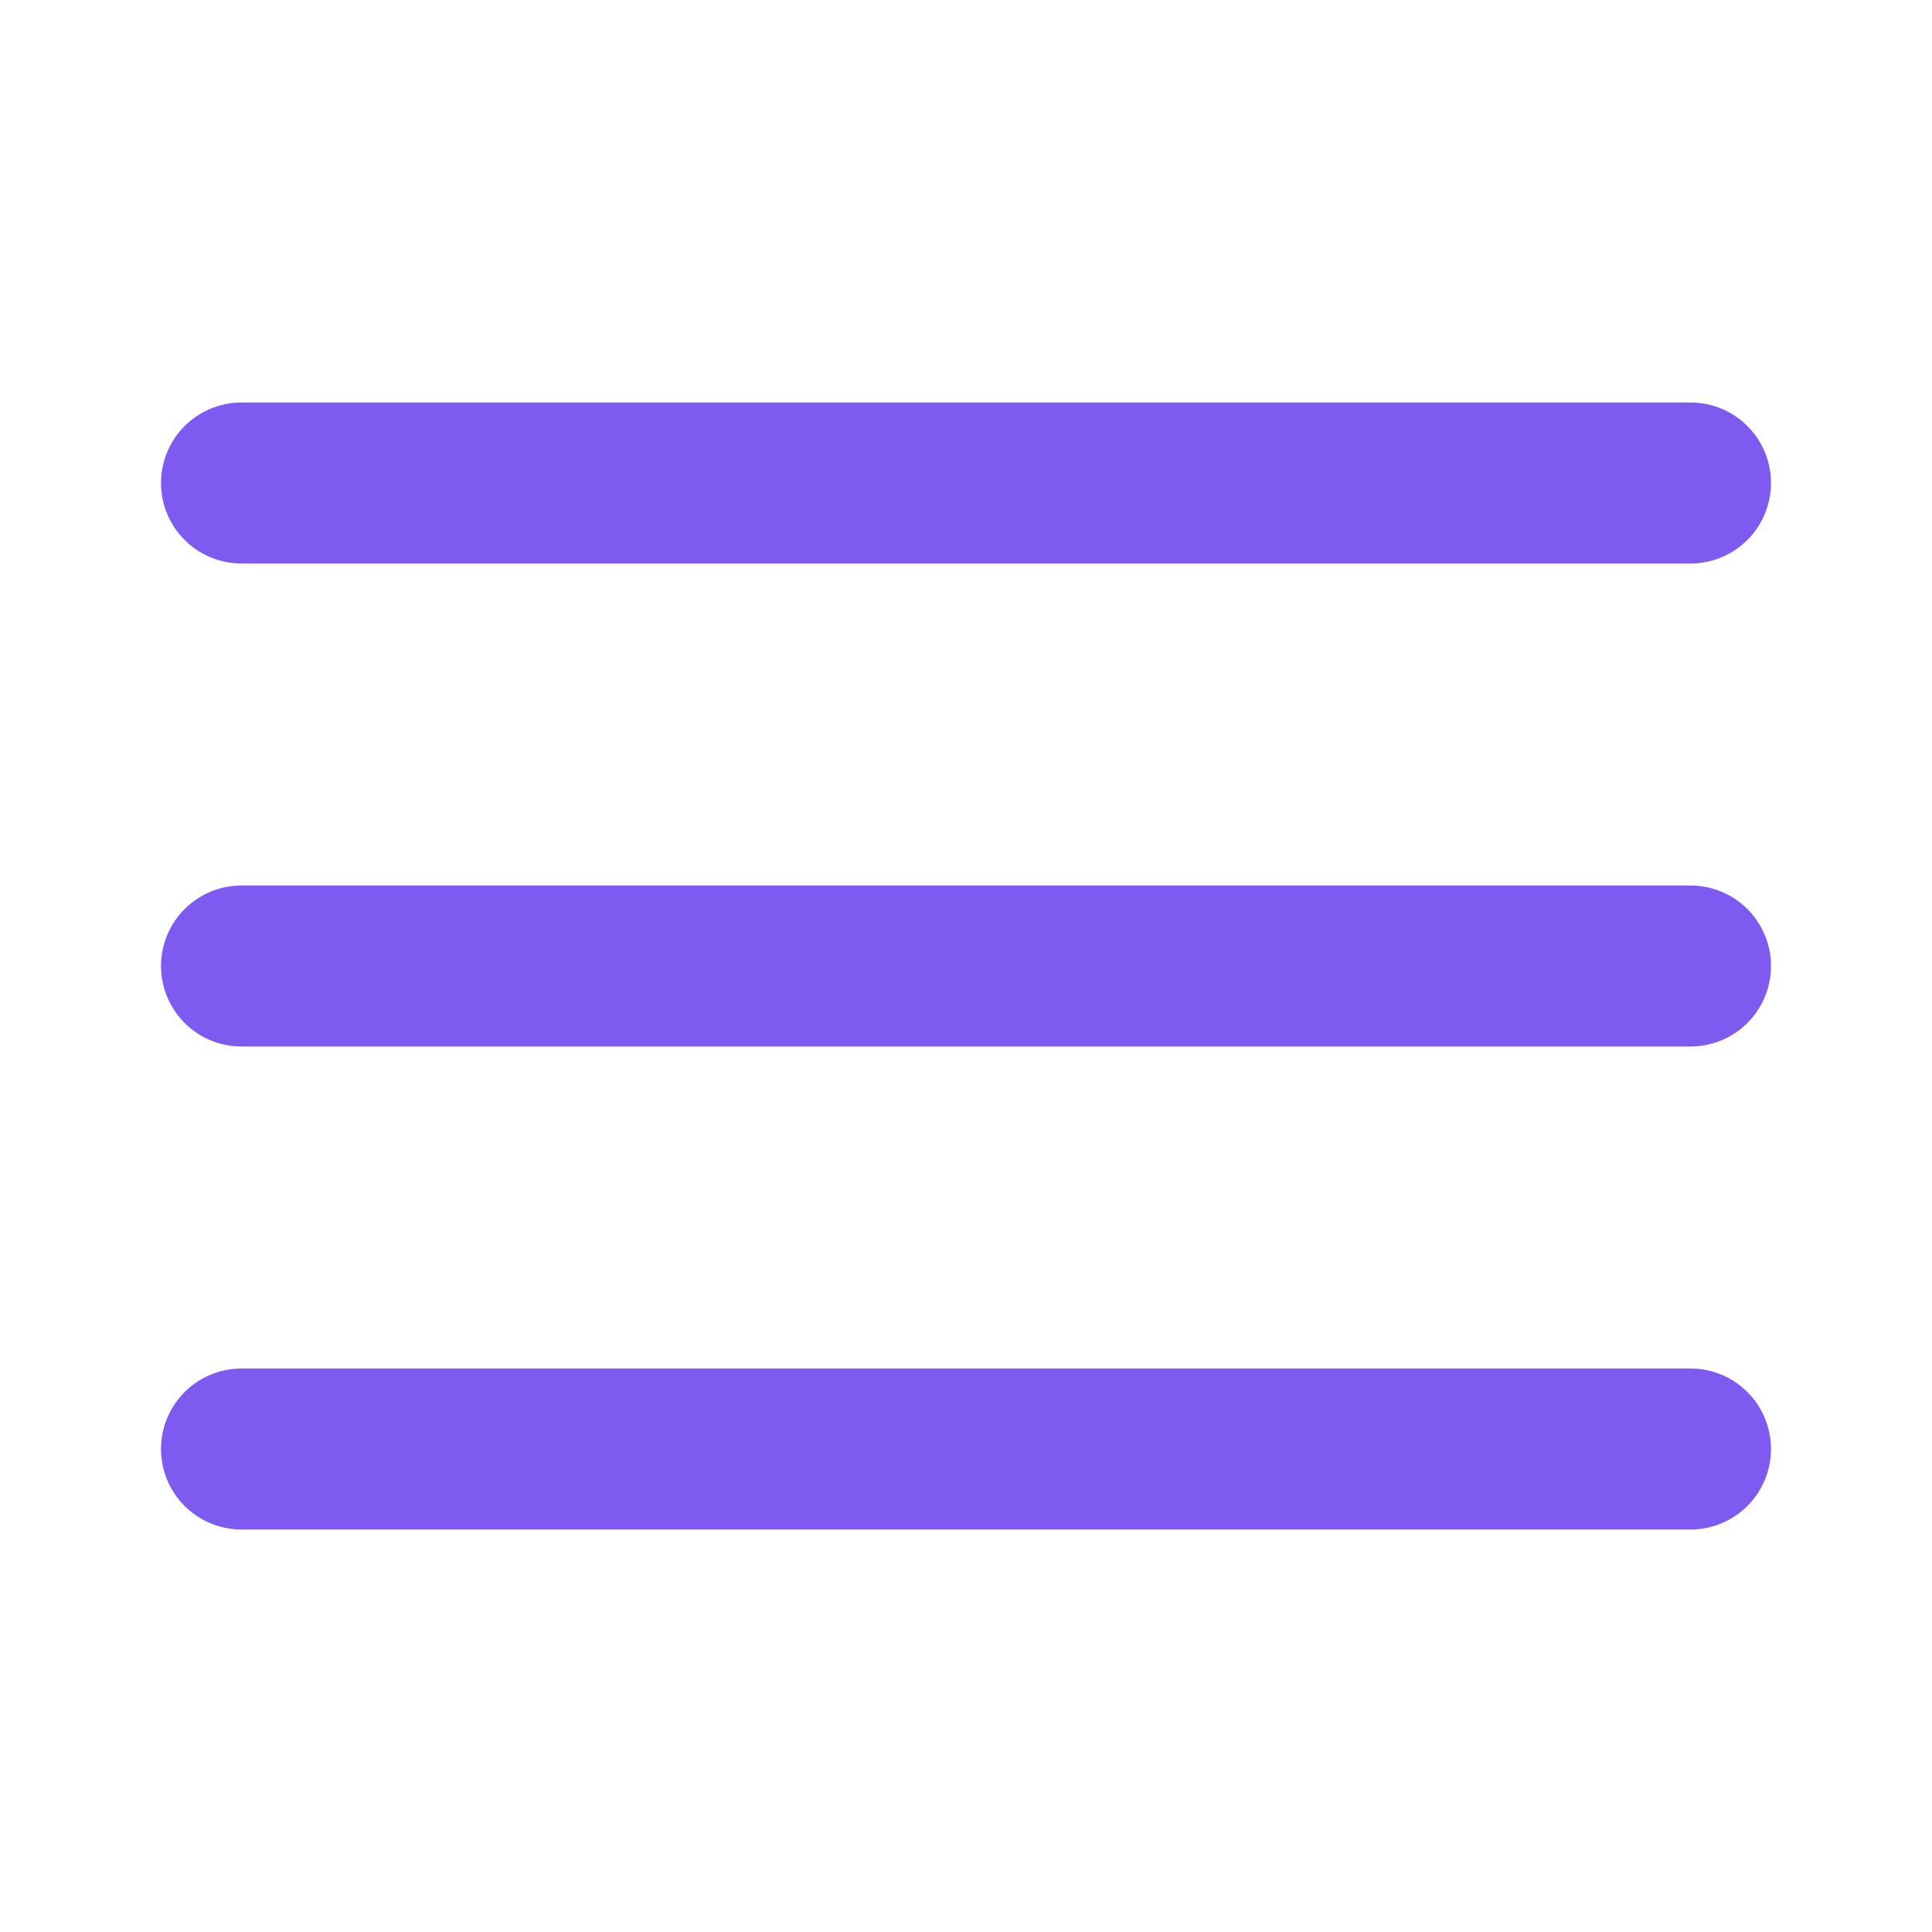
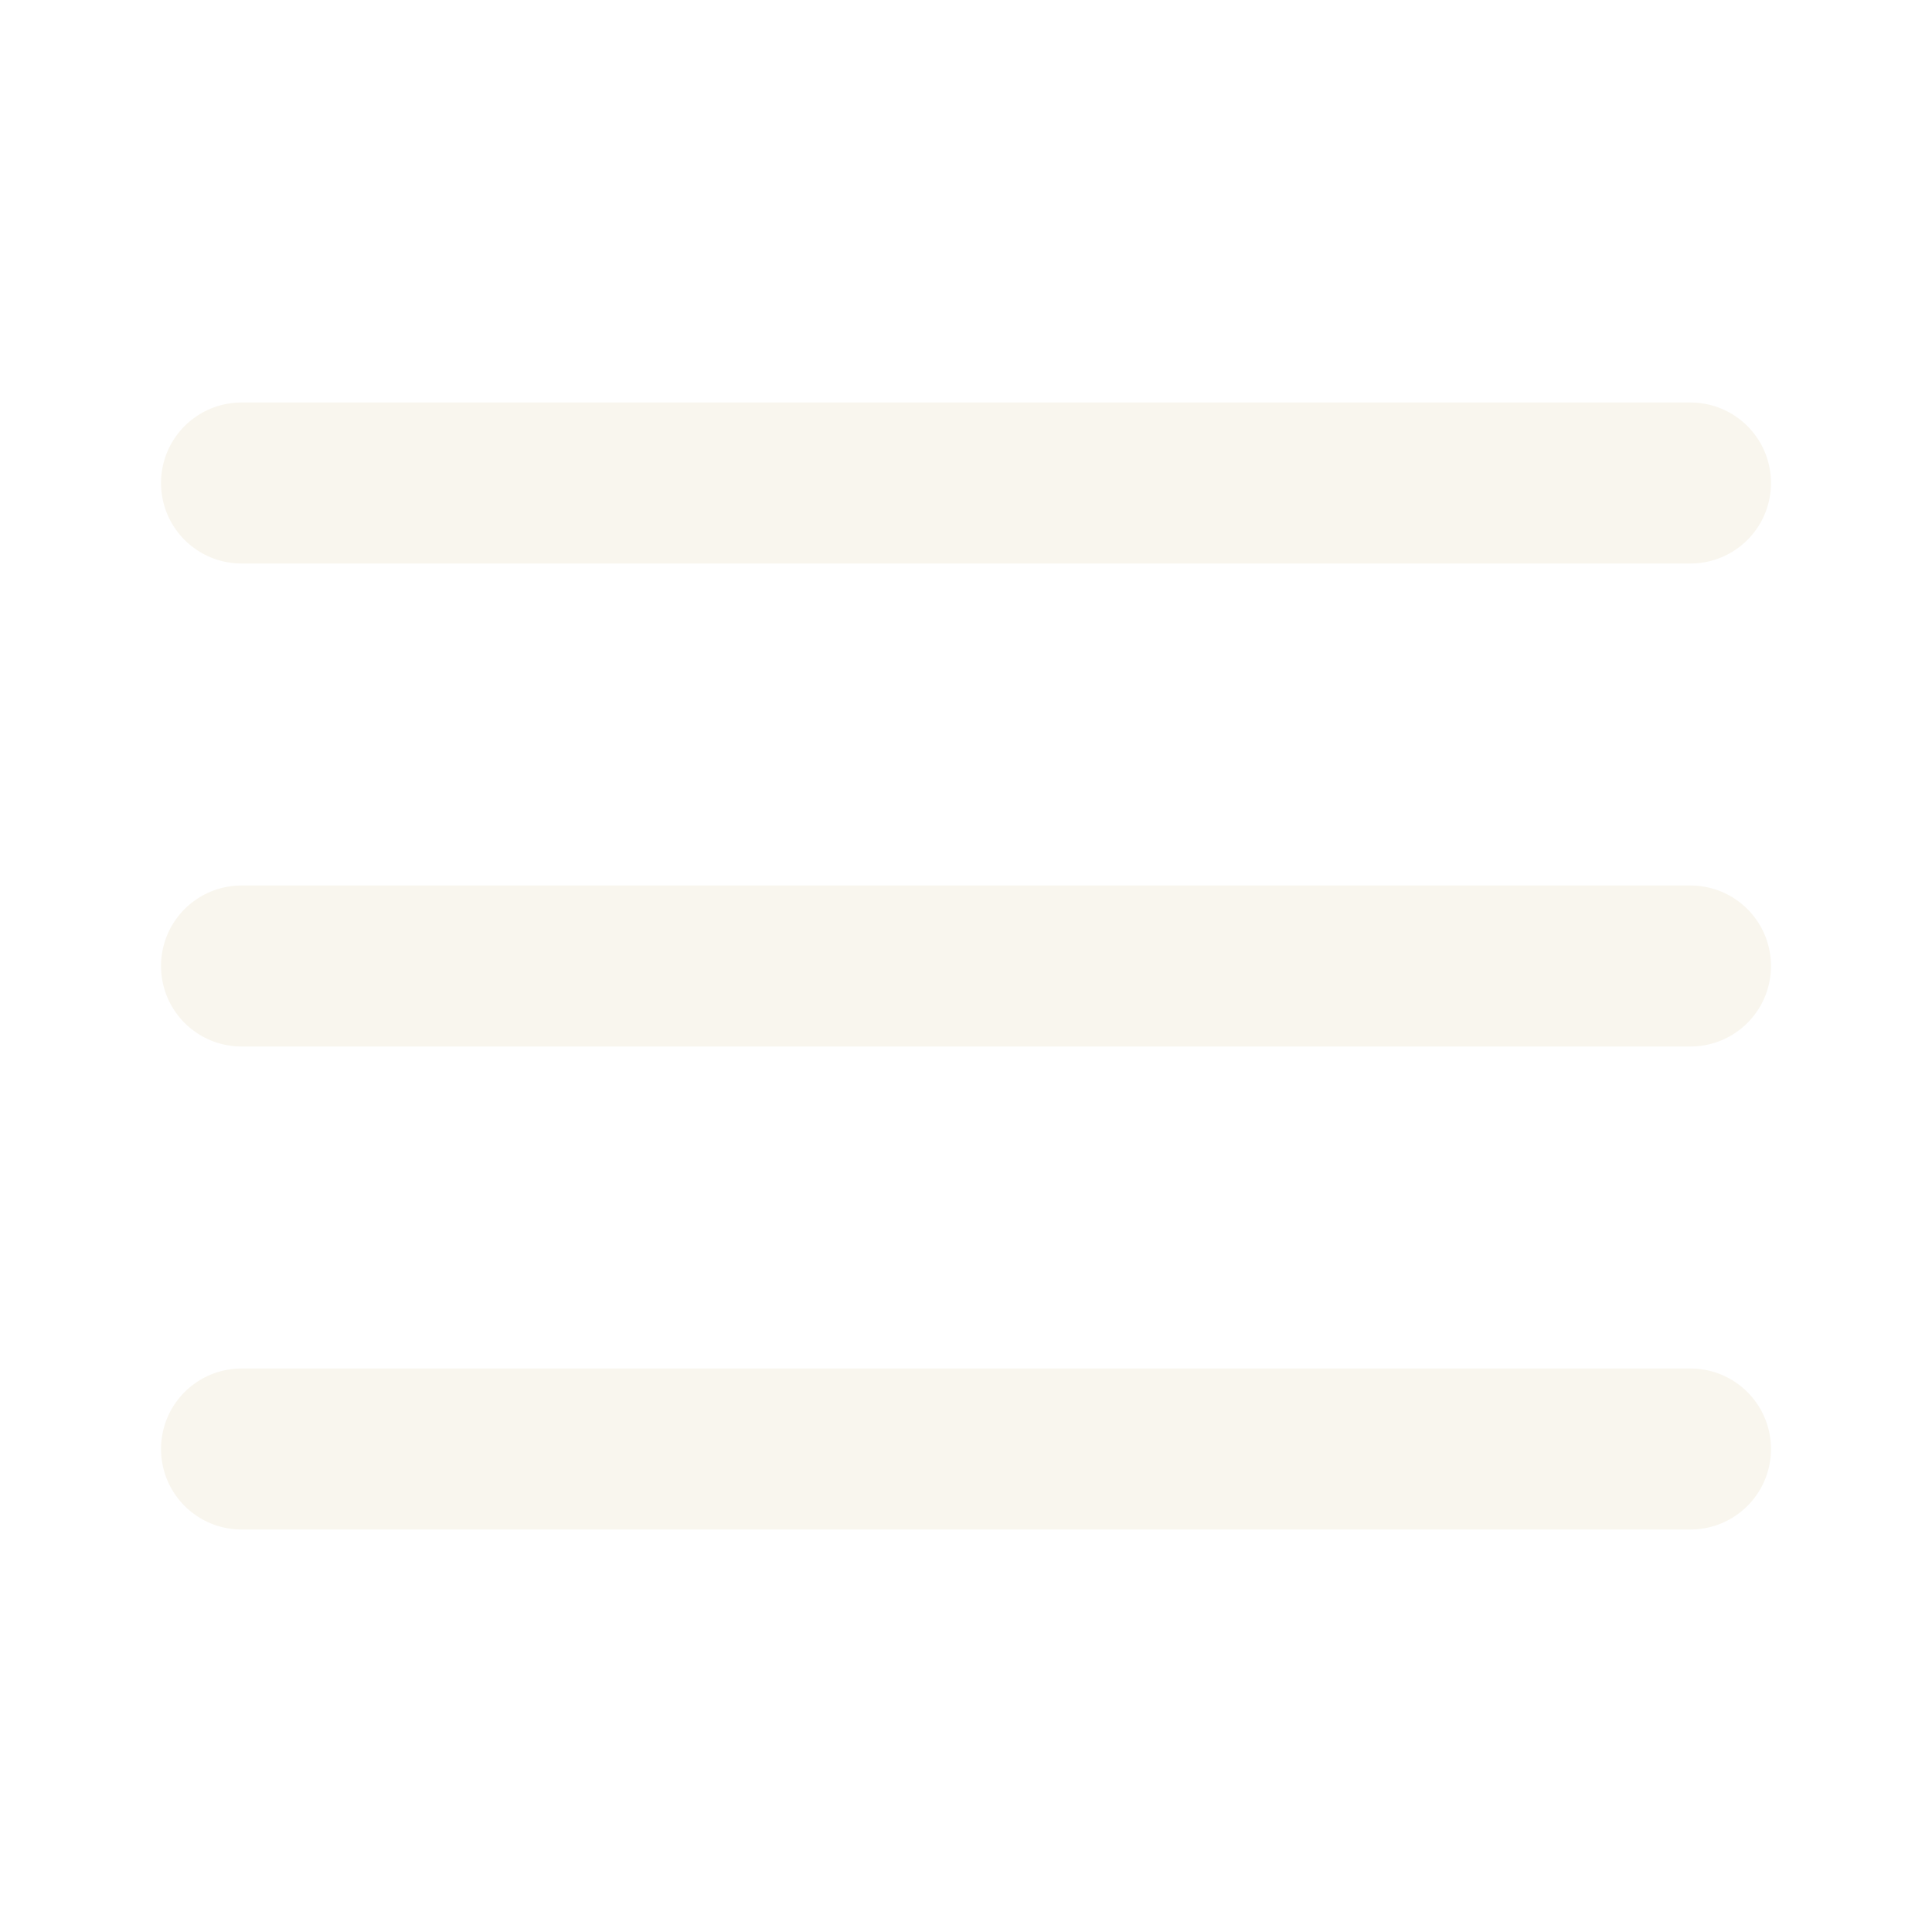
- <svg xmlns="http://www.w3.org/2000/svg" viewBox="0 0 24 24" width="30" height="30" fill="none" stroke="#7F5AF0" stroke-width="2" stroke-linecap="round" stroke-linejoin="round">
+ <svg xmlns="http://www.w3.org/2000/svg" viewBox="0 0 24 24" width="30" height="30" fill="none" stroke="#F9F6EE" stroke-width="2" stroke-linecap="round" stroke-linejoin="round">
  <path d="M3 12h18M3 6h18M3 18h18" />
</svg>
